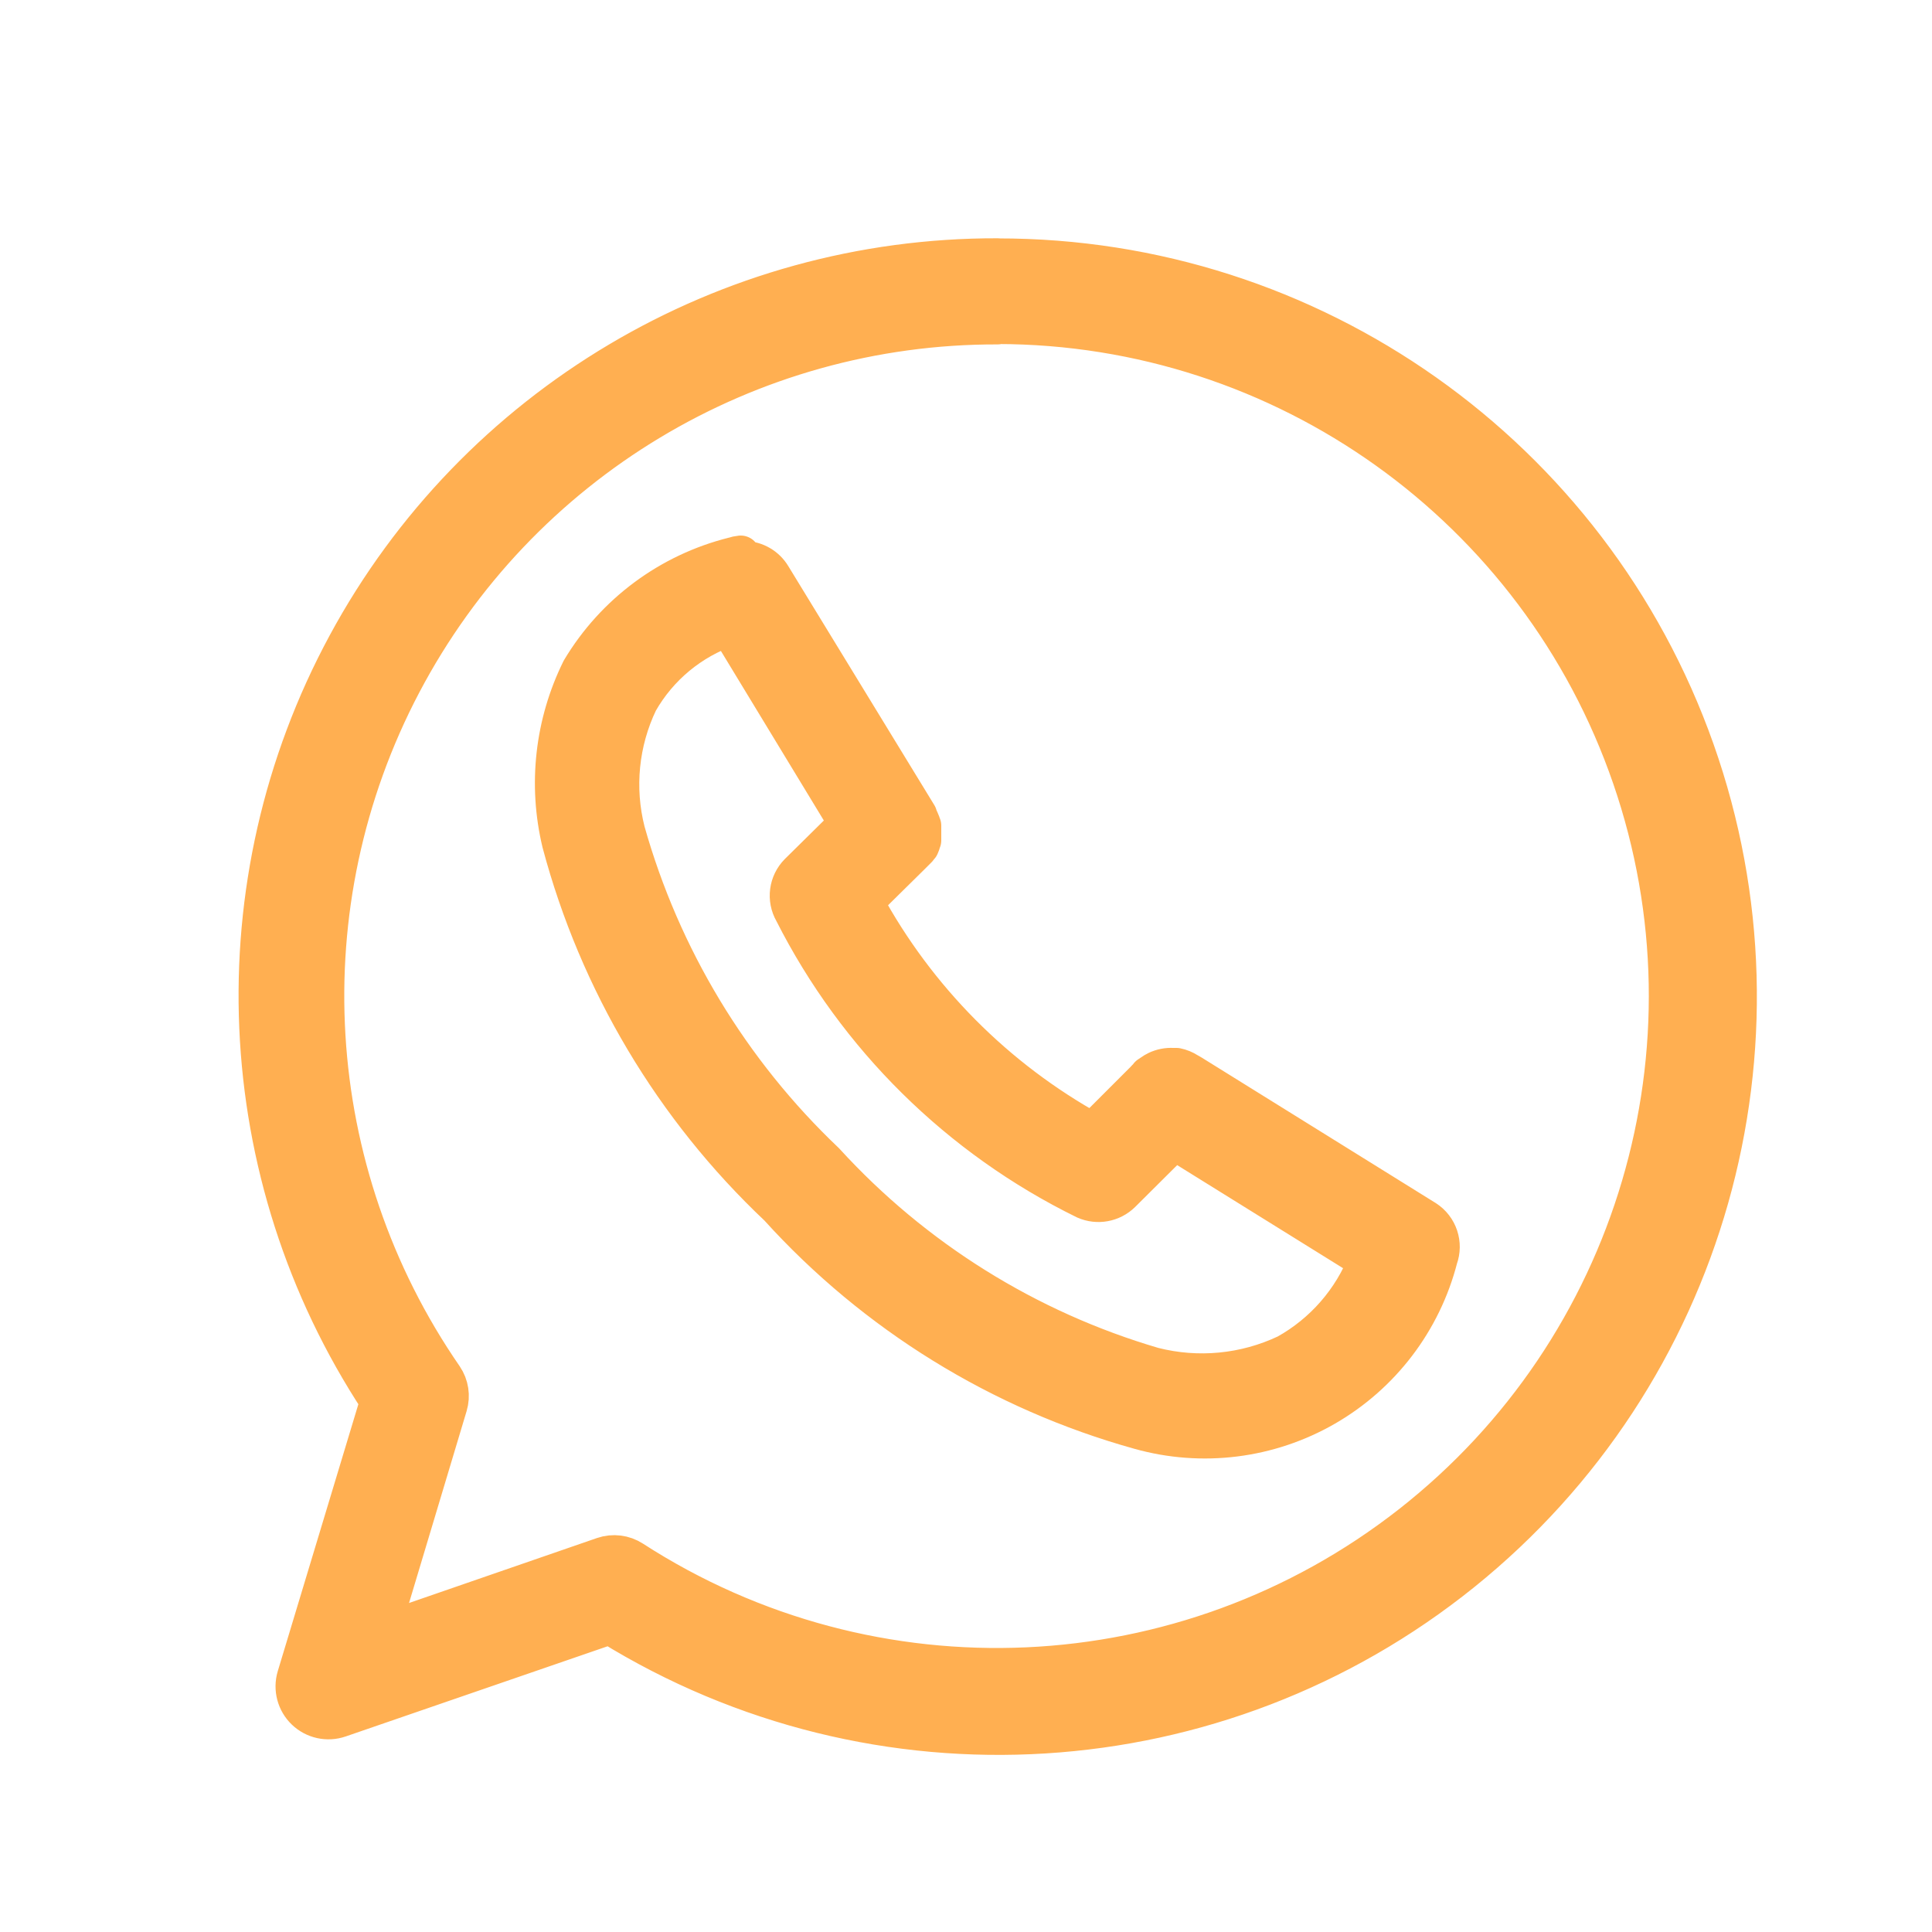
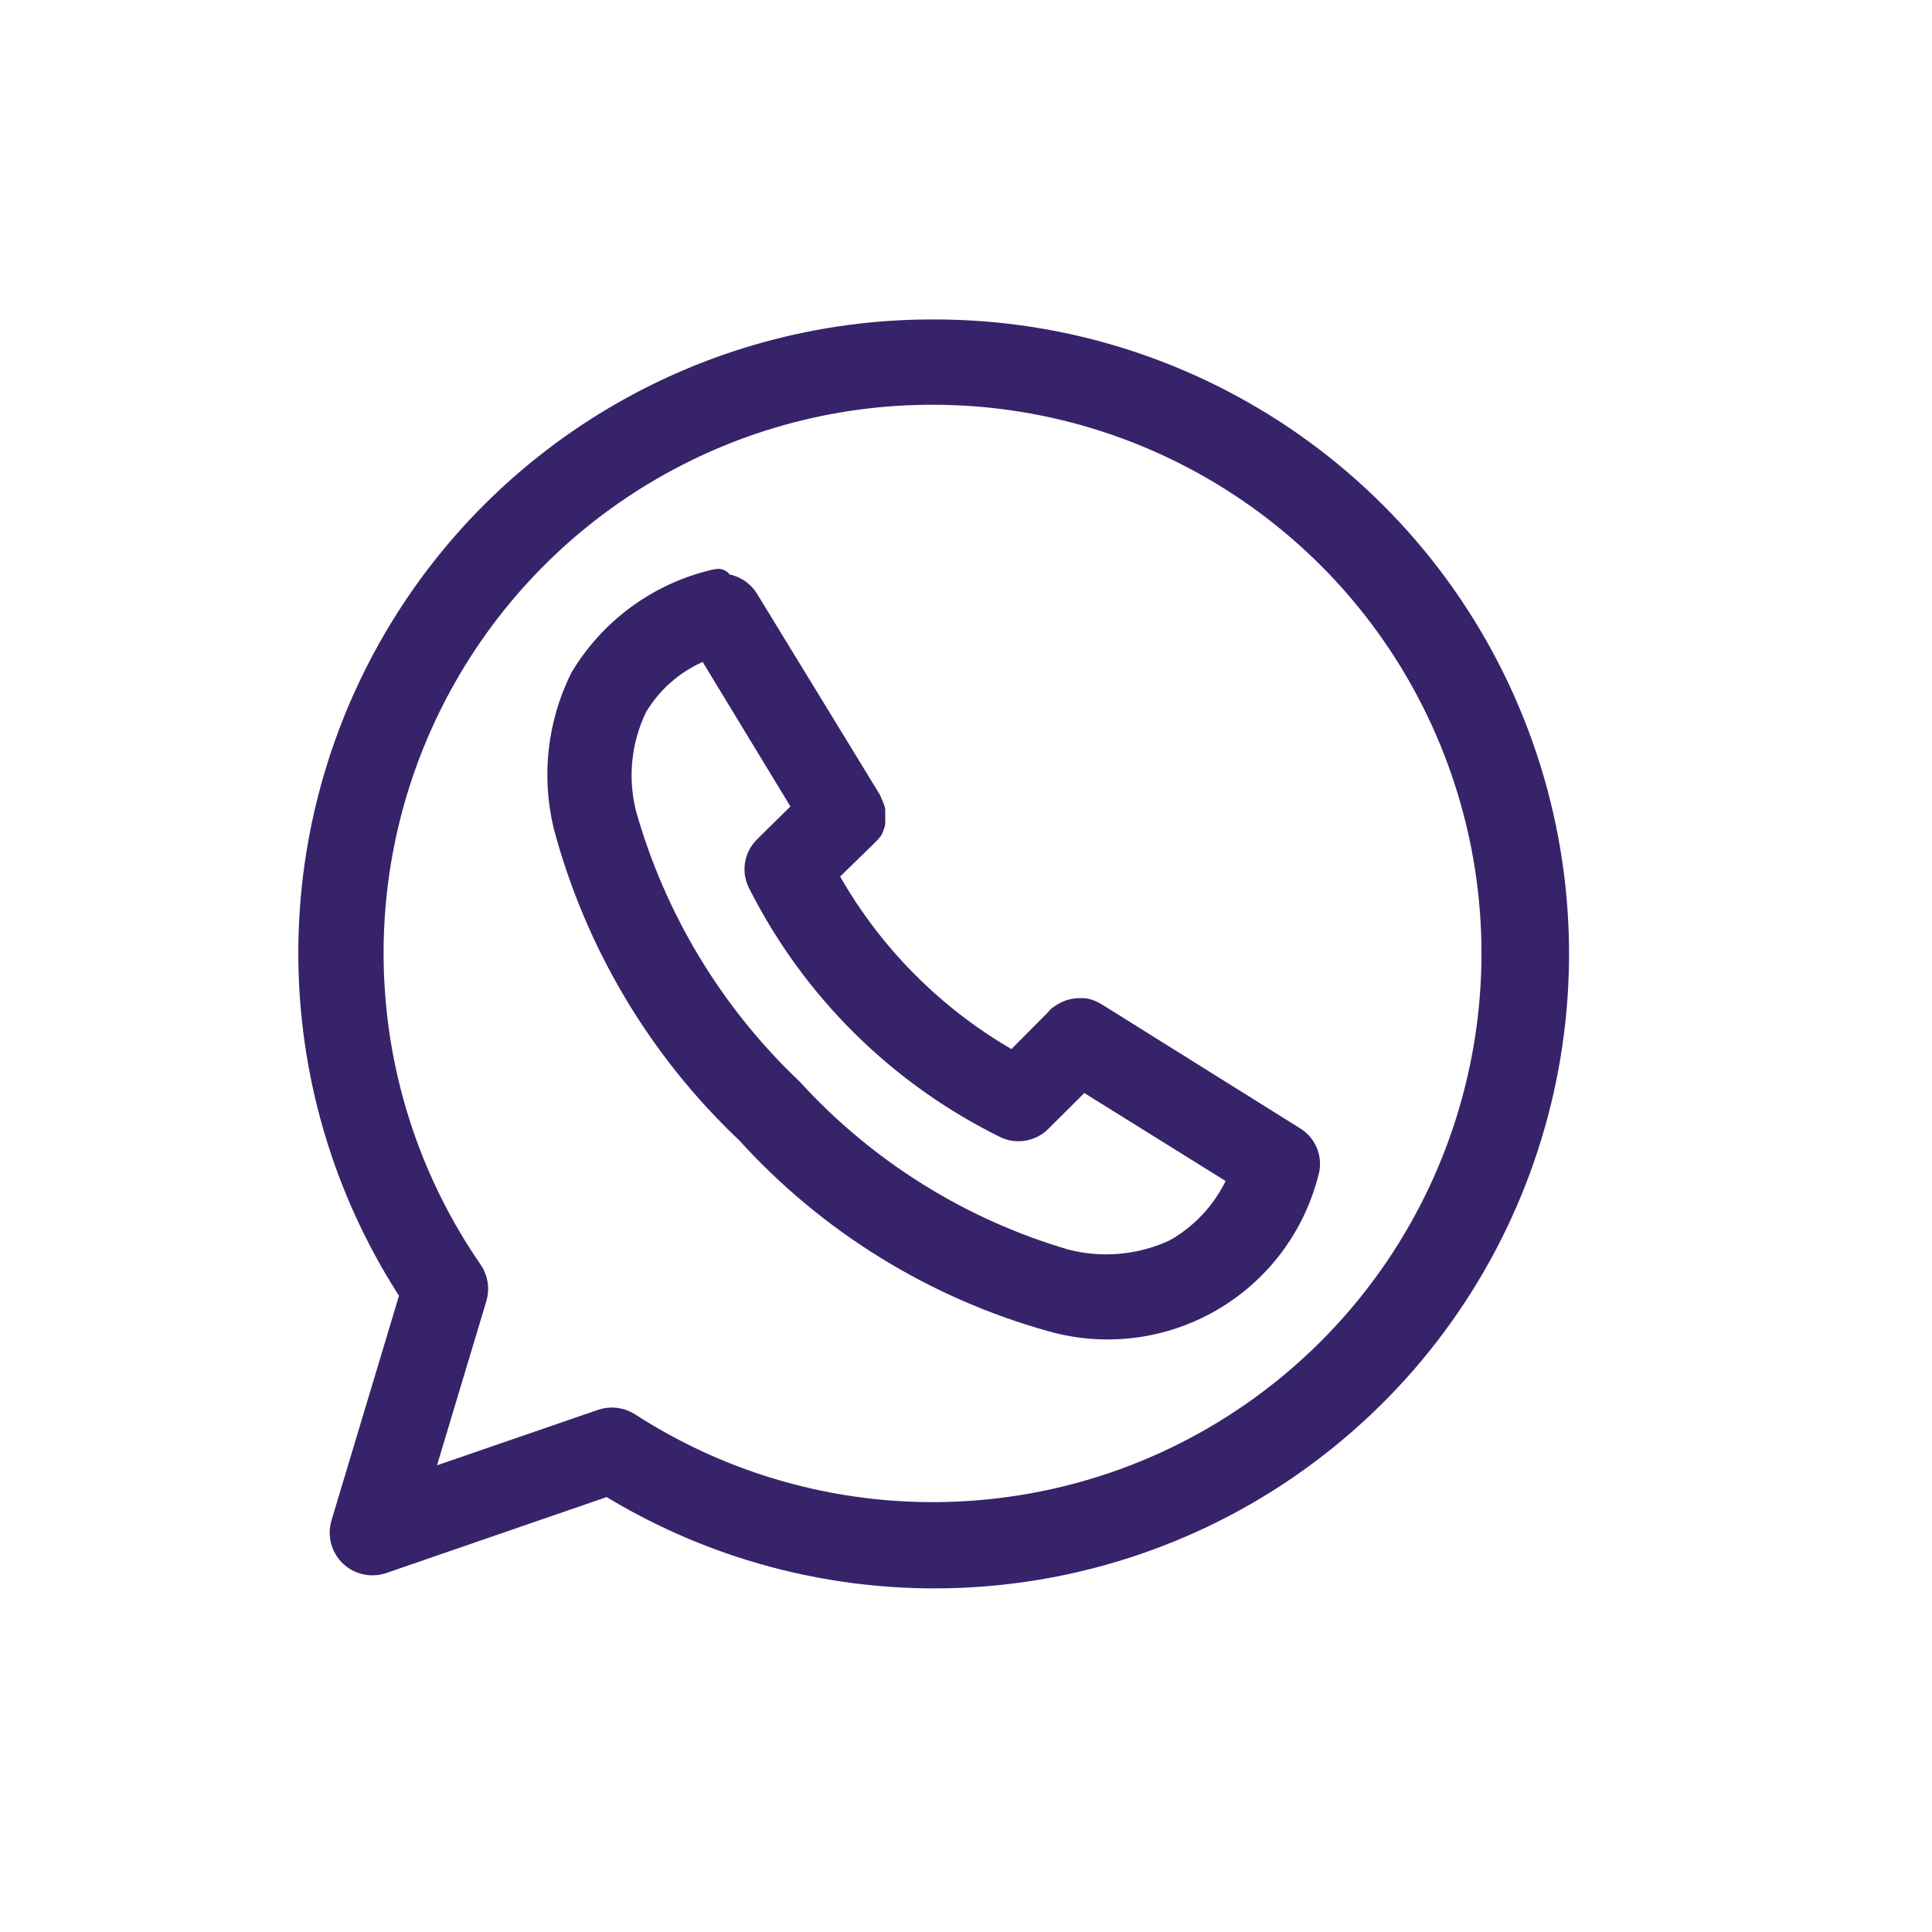
- <svg xmlns="http://www.w3.org/2000/svg" width="15" height="15" viewBox="0 0 15 15">
-   <defs>
-     <style>.a{fill:#ffaf51;stroke:#ffaf51;stroke-linecap:round;stroke-linejoin:round;stroke-width:0.3px;fill-rule:evenodd;}.b{fill:none;}</style>
-   </defs>
-   <g transform="translate(-23 -403)">
-     <g transform="translate(19 399)">
-       <g transform="translate(6 6)">
-         <path class="a" d="M24.45,975.37a.256.256,0,0,0-.056.012,1.927,1.927,0,0,0-1.186.88,1.984,1.984,0,0,0-.151,1.344,6.018,6.018,0,0,0,1.684,2.827,5.93,5.93,0,0,0,2.806,1.733,1.873,1.873,0,0,0,2.32-1.336.253.253,0,0,0-.1-.3L27.949,979.4l0,0-.028-.016a.256.256,0,0,0-.088-.036h-.008l-.02,0h0a.256.256,0,0,0-.123.024.244.244,0,0,0-.04.024l-.024.016-.008.012a.246.246,0,0,0-.028.028l-.4.4a4.481,4.481,0,0,1-1.775-1.788l.366-.361.02-.02.016-.016s0,0,0,0l.016-.016s0,0,0,0l.008-.012.008-.008.008-.02s0,0,0,0l0-.008.008-.016c0-.007,0-.013,0-.02s0,0,0,0,0-.016,0-.024,0,0,0,0,0-.013,0-.02,0,0,0,0,0-.013,0-.02,0-.005,0-.008,0-.013,0-.02,0,0,0,0a.252.252,0,0,0-.016-.044s0,0,0,0a.253.253,0,0,0-.016-.032l0-.008,0,0-1.134-1.856a.255.255,0,0,0-.211-.123H24.45Zm-.092.559.927,1.527-.386.381a.253.253,0,0,0-.04.305,5.013,5.013,0,0,0,2.265,2.236.256.256,0,0,0,.283-.052l.41-.408,1.5.932a1.412,1.412,0,0,1-.629.722,1.533,1.533,0,0,1-1.035.1,5.574,5.574,0,0,1-2.547-1.59,5.653,5.653,0,0,1-1.548-2.565,1.485,1.485,0,0,1,.1-1.007A1.287,1.287,0,0,1,24.359,975.929Z" transform="translate(-20.699 -973.062)" />
-         <path class="a" d="M11.746,958.362a5.729,5.729,0,0,0-4.8,8.879L6.3,969.381a.261.261,0,0,0,.335.321l2.1-.723a5.737,5.737,0,1,0,3.011-10.616Zm0,.521a5.212,5.212,0,1,1-2.835,9.59.262.262,0,0,0-.227-.028l-1.736.6.531-1.77a.26.26,0,0,0-.034-.221,5.209,5.209,0,0,1,4.3-8.168Z" transform="translate(-6 -958.362)" />
+ <svg xmlns="http://www.w3.org/2000/svg" width="20" height="20" viewBox="0 0 20 20">
+   <g transform="translate(-23 -402.78)">
+     <g transform="translate(26.238 406.237)">
+       <g transform="translate(0 0)">
+         <path d="M24.622,975.37a.294.294,0,0,0-.062.013,2.156,2.156,0,0,0-1.327.985,2.22,2.22,0,0,0-.169,1.5,6.732,6.732,0,0,0,1.883,3.163,6.634,6.634,0,0,0,3.139,1.938,2.1,2.1,0,0,0,2.6-1.495.283.283,0,0,0-.116-.333l-2.03-1.269,0,0-.031-.018a.285.285,0,0,0-.1-.04h-.009l-.022,0h0a.288.288,0,0,0-.138.027.269.269,0,0,0-.045.027l-.027.018-.009.013a.275.275,0,0,0-.031.031l-.445.448a5.013,5.013,0,0,1-1.986-2l.41-.4.022-.022.018-.018s0,0,0,0l.018-.018s0,0,0,0l.009-.013.009-.009.009-.022s0,0,0,0l0-.009.009-.018c0-.007,0-.015,0-.022s0,0,0,0,0-.018,0-.027,0,0,0,0,0-.015,0-.022,0,0,0,0,0-.015,0-.022,0-.006,0-.009,0-.015,0-.022,0,0,0,0a.282.282,0,0,0-.018-.049s0,0,0,0a.289.289,0,0,0-.018-.035l0-.009,0,0-1.269-2.076a.285.285,0,0,0-.236-.137h-.027Zm-.1.625,1.037,1.708-.432.426a.283.283,0,0,0-.045.342,5.608,5.608,0,0,0,2.533,2.5.286.286,0,0,0,.316-.058l.459-.457,1.674,1.042a1.579,1.579,0,0,1-.7.807,1.715,1.715,0,0,1-1.158.106,6.234,6.234,0,0,1-2.849-1.779,6.324,6.324,0,0,1-1.732-2.87,1.661,1.661,0,0,1,.116-1.127A1.44,1.44,0,0,1,24.519,976Z" transform="translate(-20.425 -972.788)" fill="#37236a" stroke="#37236a" stroke-linecap="round" stroke-linejoin="round" stroke-width="0.3" fill-rule="evenodd" />
+         <path d="M12.428,958.362a6.409,6.409,0,0,0-5.372,9.933l-.719,2.393a.292.292,0,0,0,.375.359l2.348-.809a6.418,6.418,0,1,0,3.368-11.876Zm0,.583a5.83,5.83,0,1,1-3.172,10.728A.293.293,0,0,0,9,969.642l-1.942.669.595-1.98a.291.291,0,0,0-.038-.248,5.827,5.827,0,0,1,4.812-9.138Z" transform="translate(-6 -958.362)" fill="#37236a" stroke="#37236a" stroke-linecap="round" stroke-linejoin="round" stroke-width="0.3" fill-rule="evenodd" />
      </g>
    </g>
-     <rect class="b" width="15" height="15" transform="translate(23 403)" />
+     <rect width="20" height="20" transform="translate(23 402.78)" fill="none" />
  </g>
</svg>
